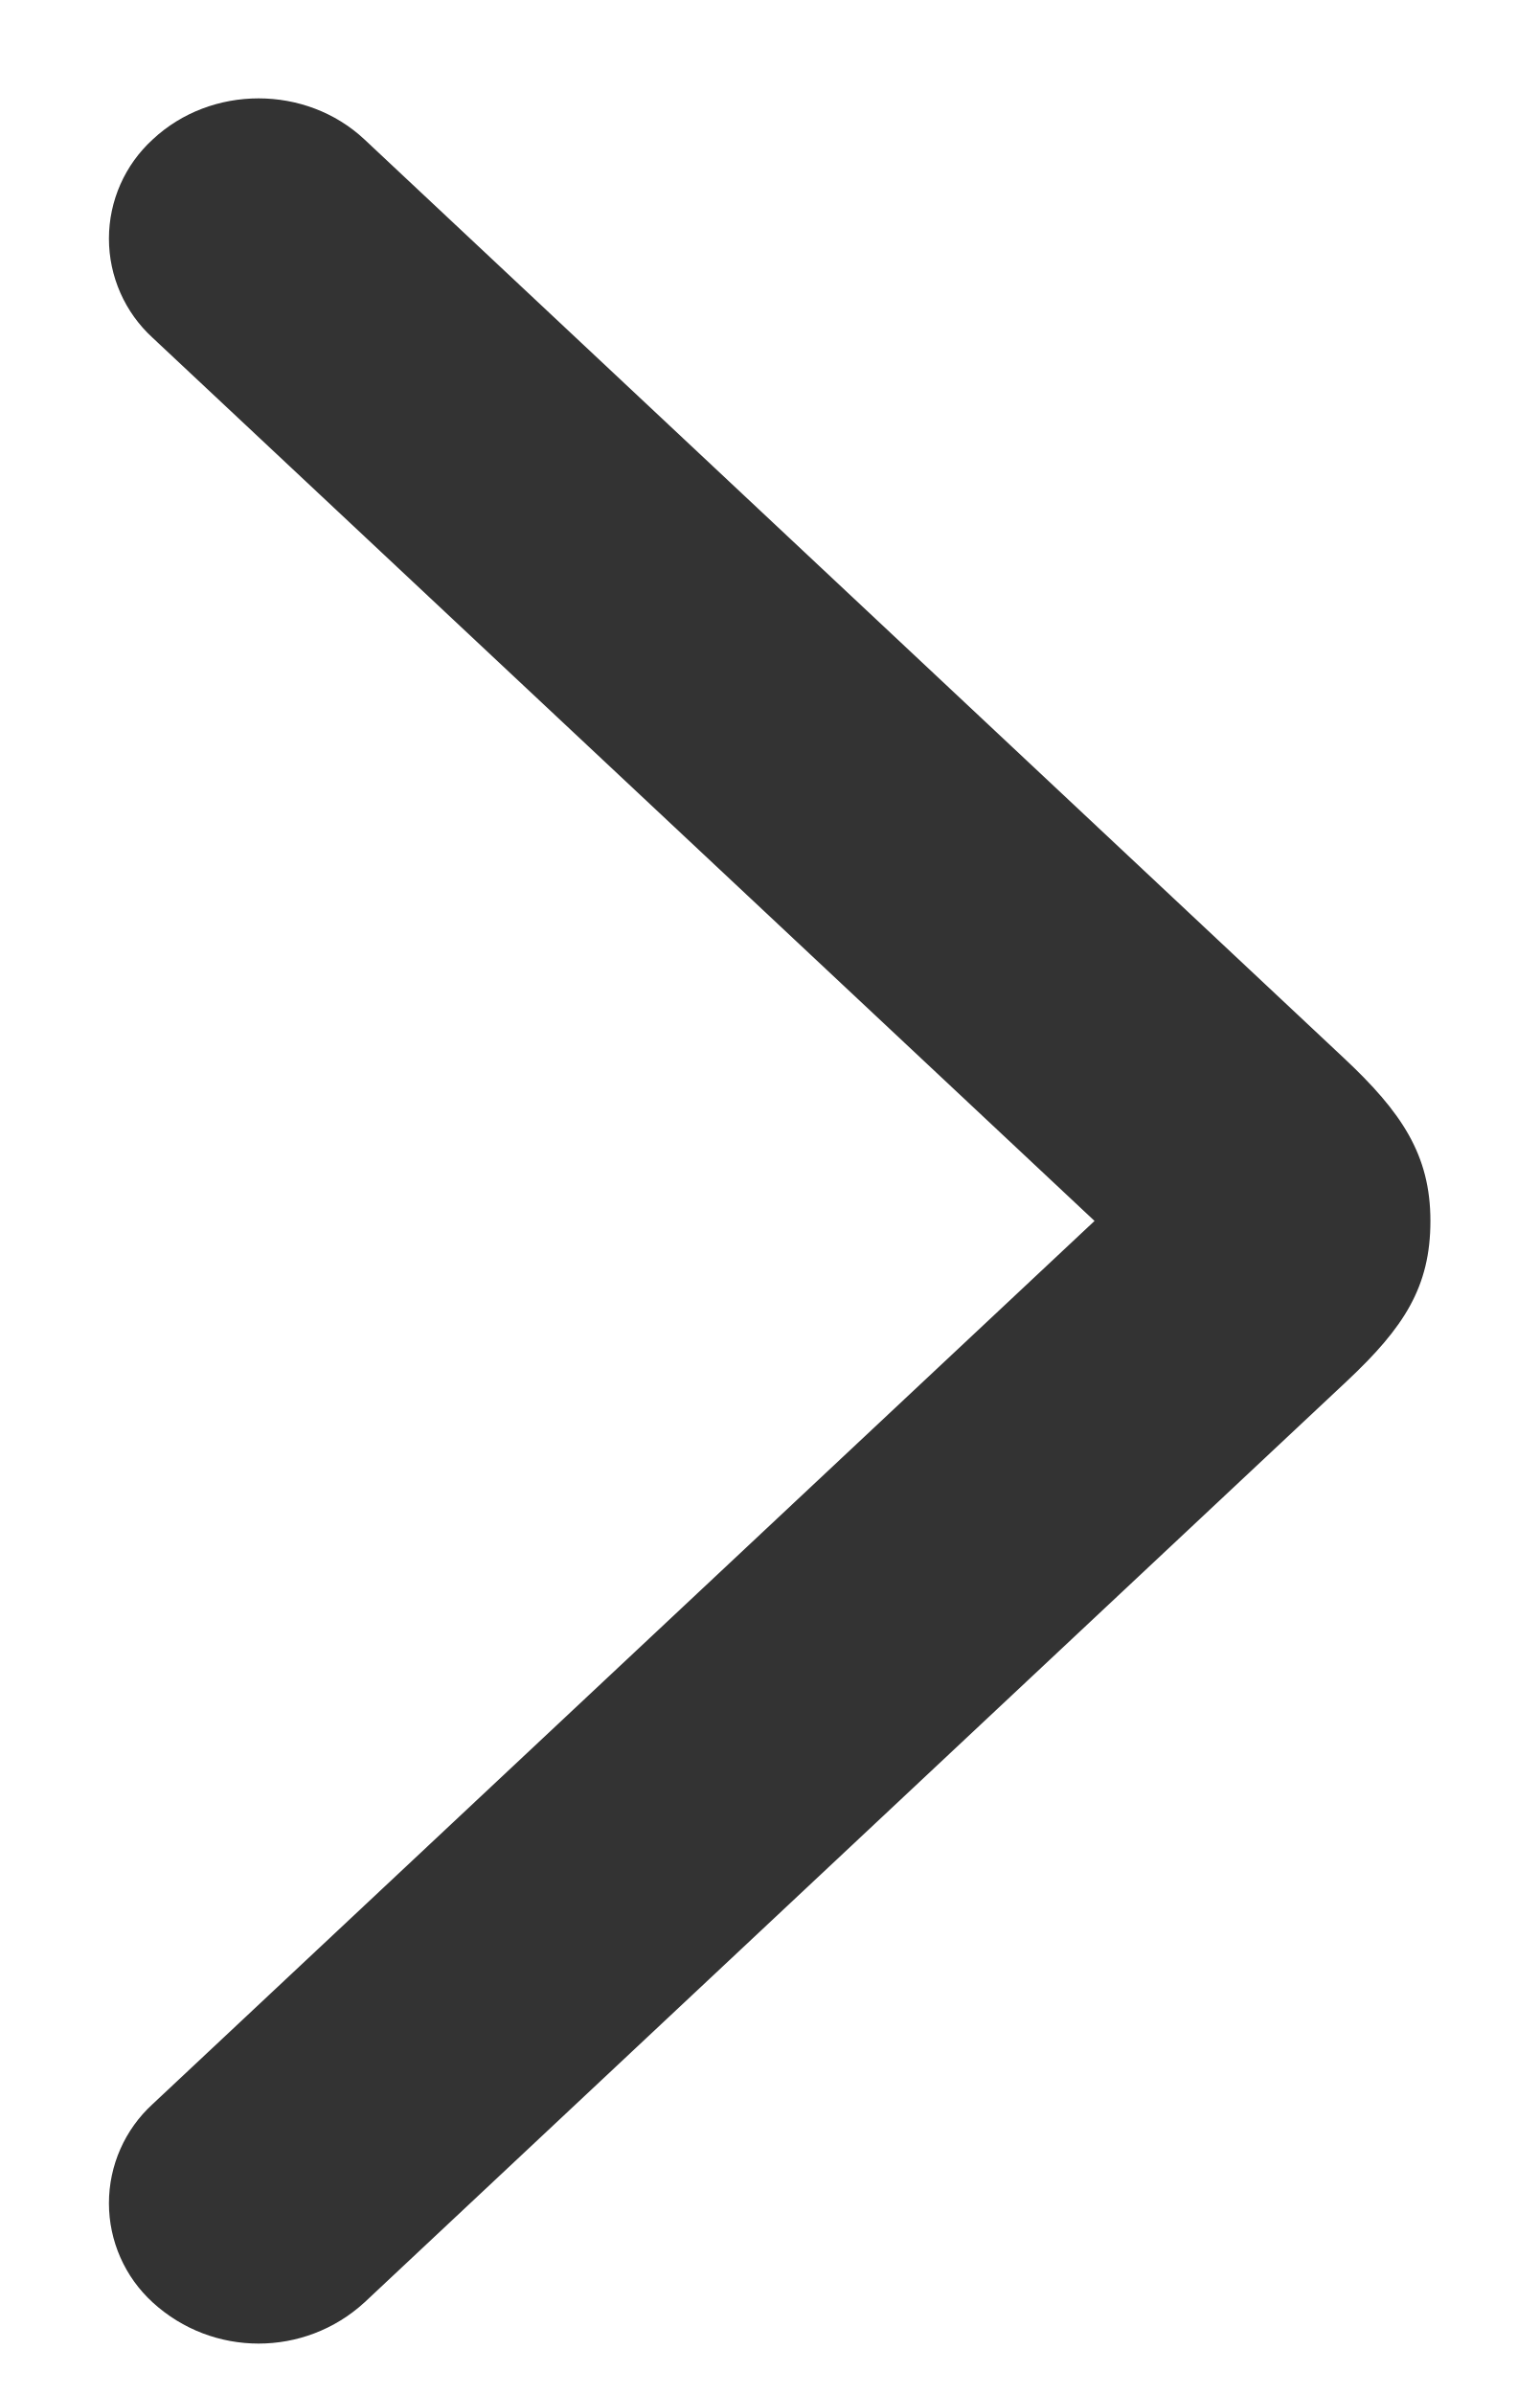
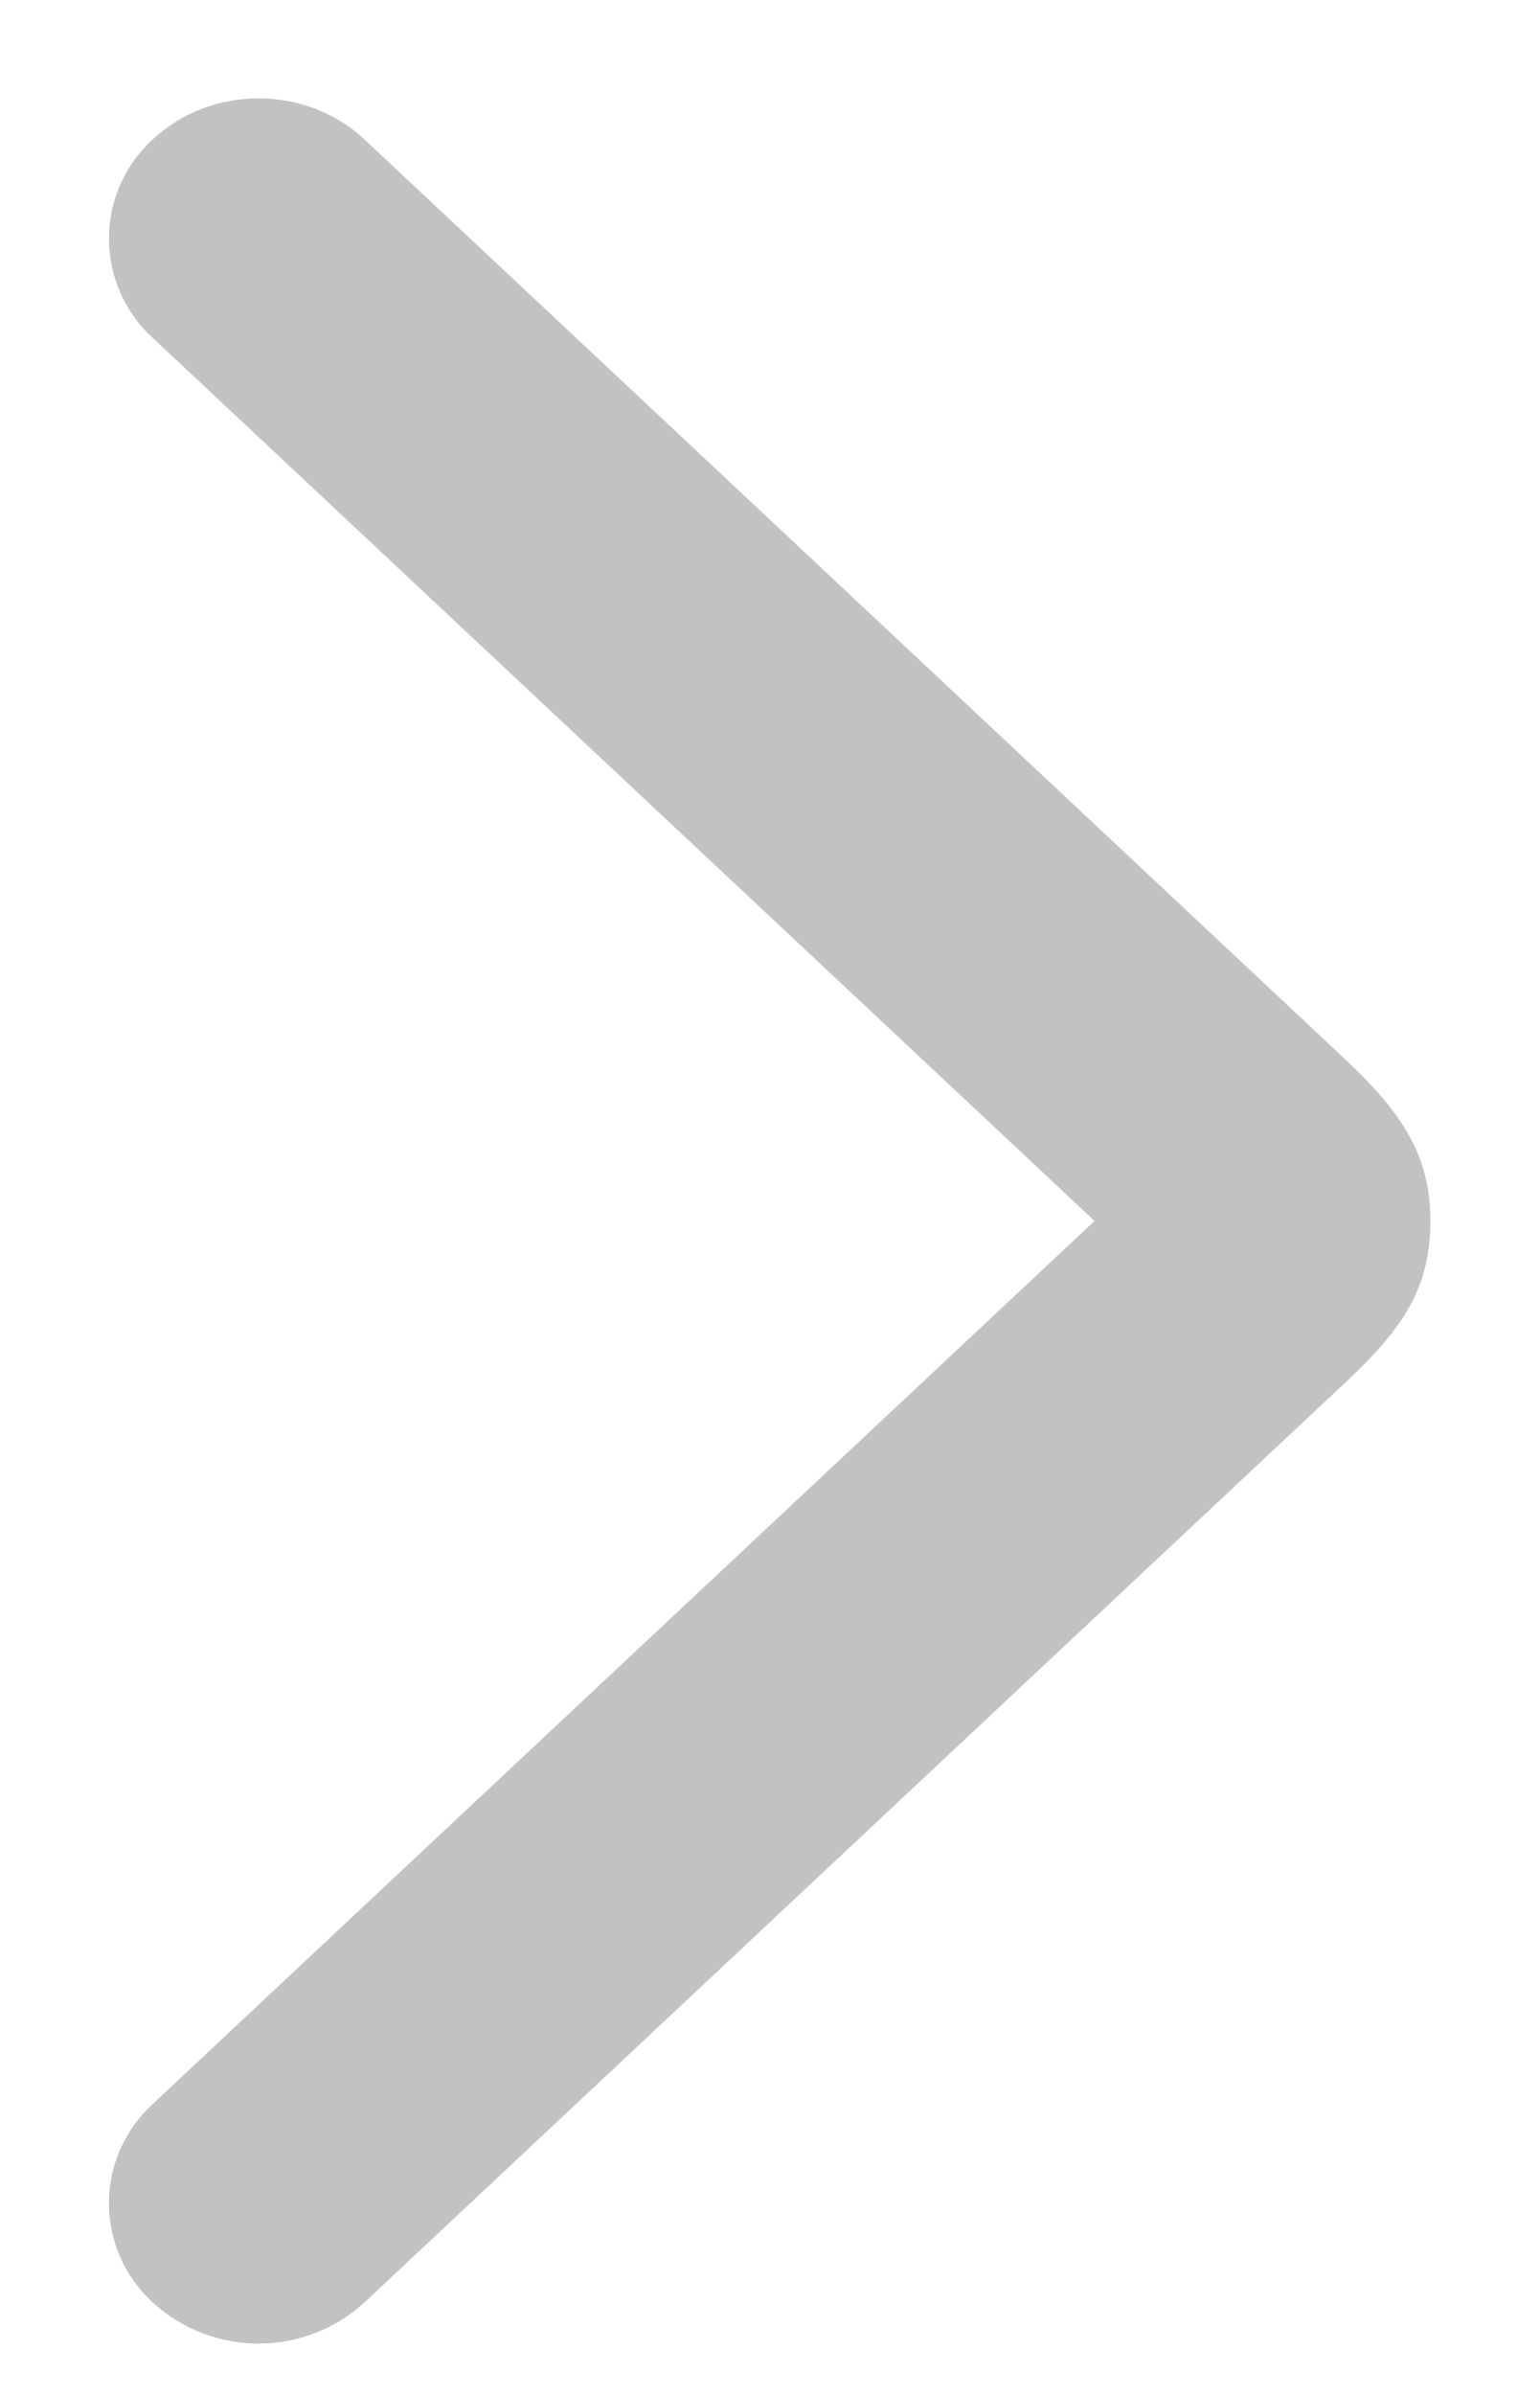
<svg xmlns="http://www.w3.org/2000/svg" xmlns:xlink="http://www.w3.org/1999/xlink" width="9" height="14">
  <defs>
    <path d="M7.5 11.727c-.386 0-.623-.155-.935-.487L1.178 5.494a.917.917 0 0 1 0-1.238.785.785 0 0 1 1.16 0L7.5 9.763l5.162-5.507a.785.785 0 0 1 1.16 0c.32.342.32.896 0 1.238l-5.368 5.725c-.318.34-.568.508-.954.508z" id="a" />
  </defs>
  <g fill="none" fill-rule="evenodd">
    <path fill="#none" d="M-1283-608H83v829h-1366z" />
-     <g transform="matrix(-1 0 0 1 13 -1), rotate(180 8 8)" opacity="1">
+     <g transform="matrix(-1 0 0 1 13 -1), rotate(180 8 8)" opacity=".3">
      <path d="M0 0h15v16H0z" />
      <use fill="#333333" fill-rule="nonzero" transform="matrix(0 1 1 0 -.363 .363)" xlink:href="#a" />
    </g>
  </g>
</svg>
